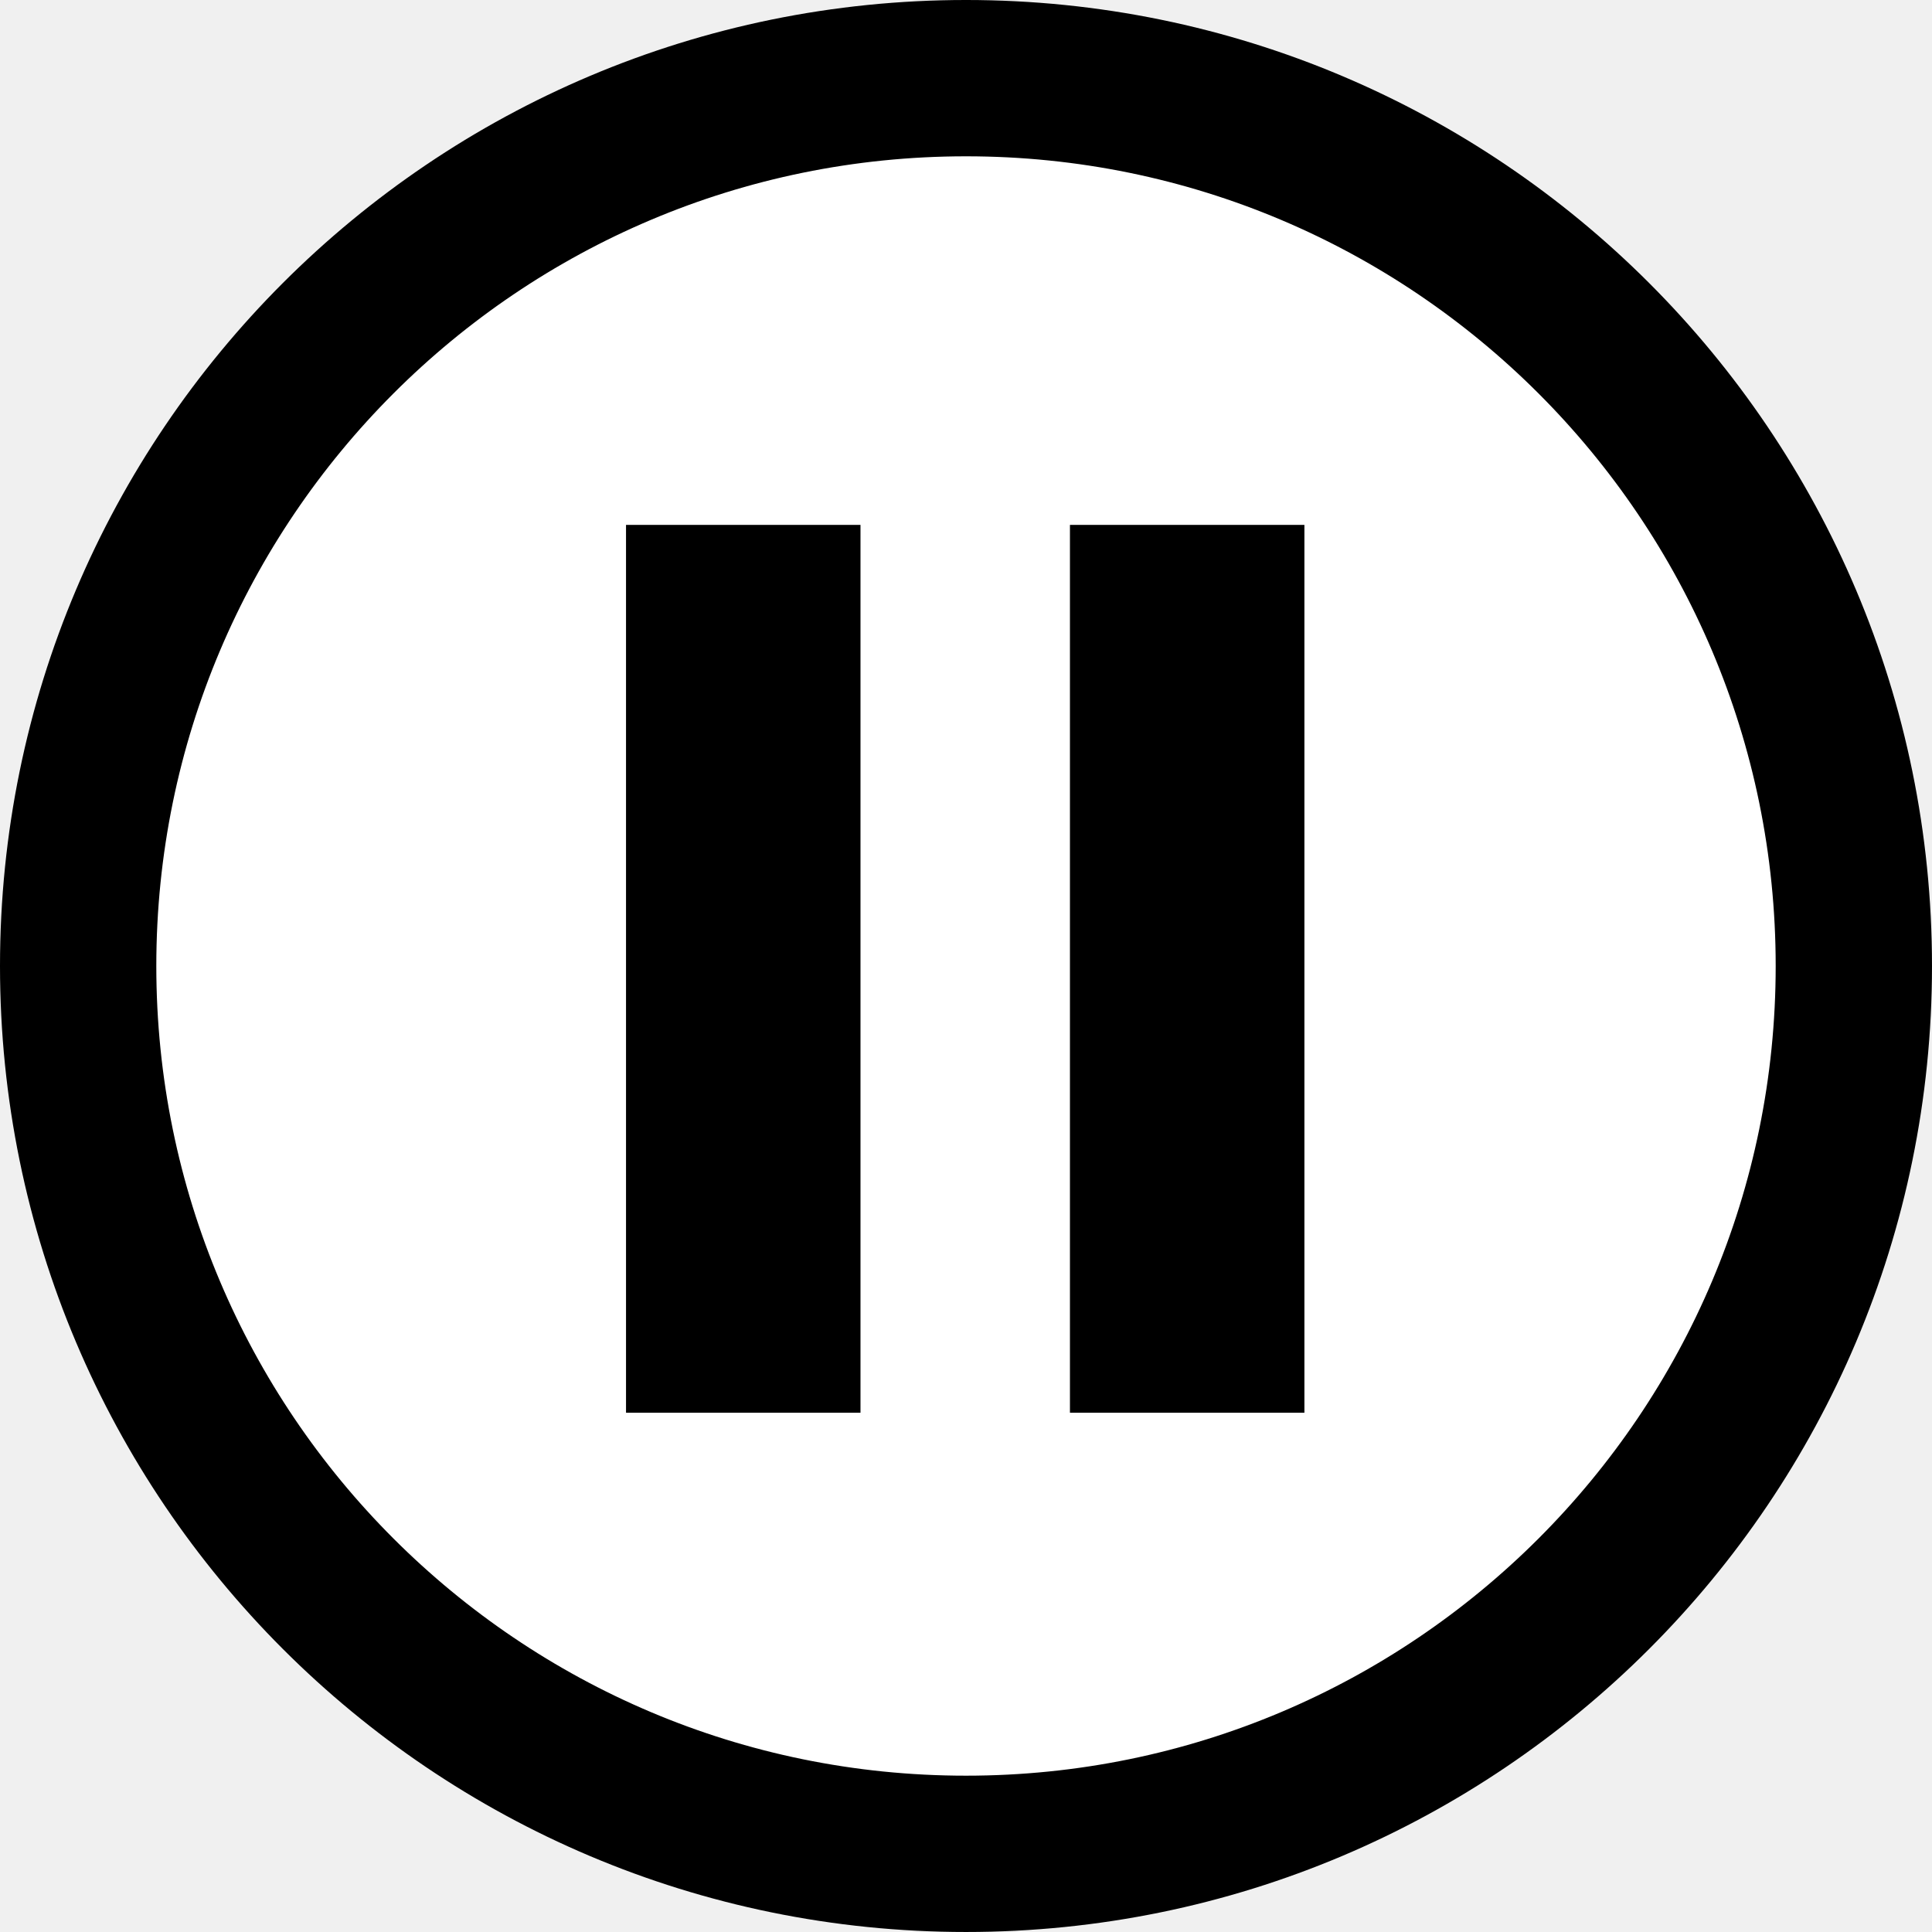
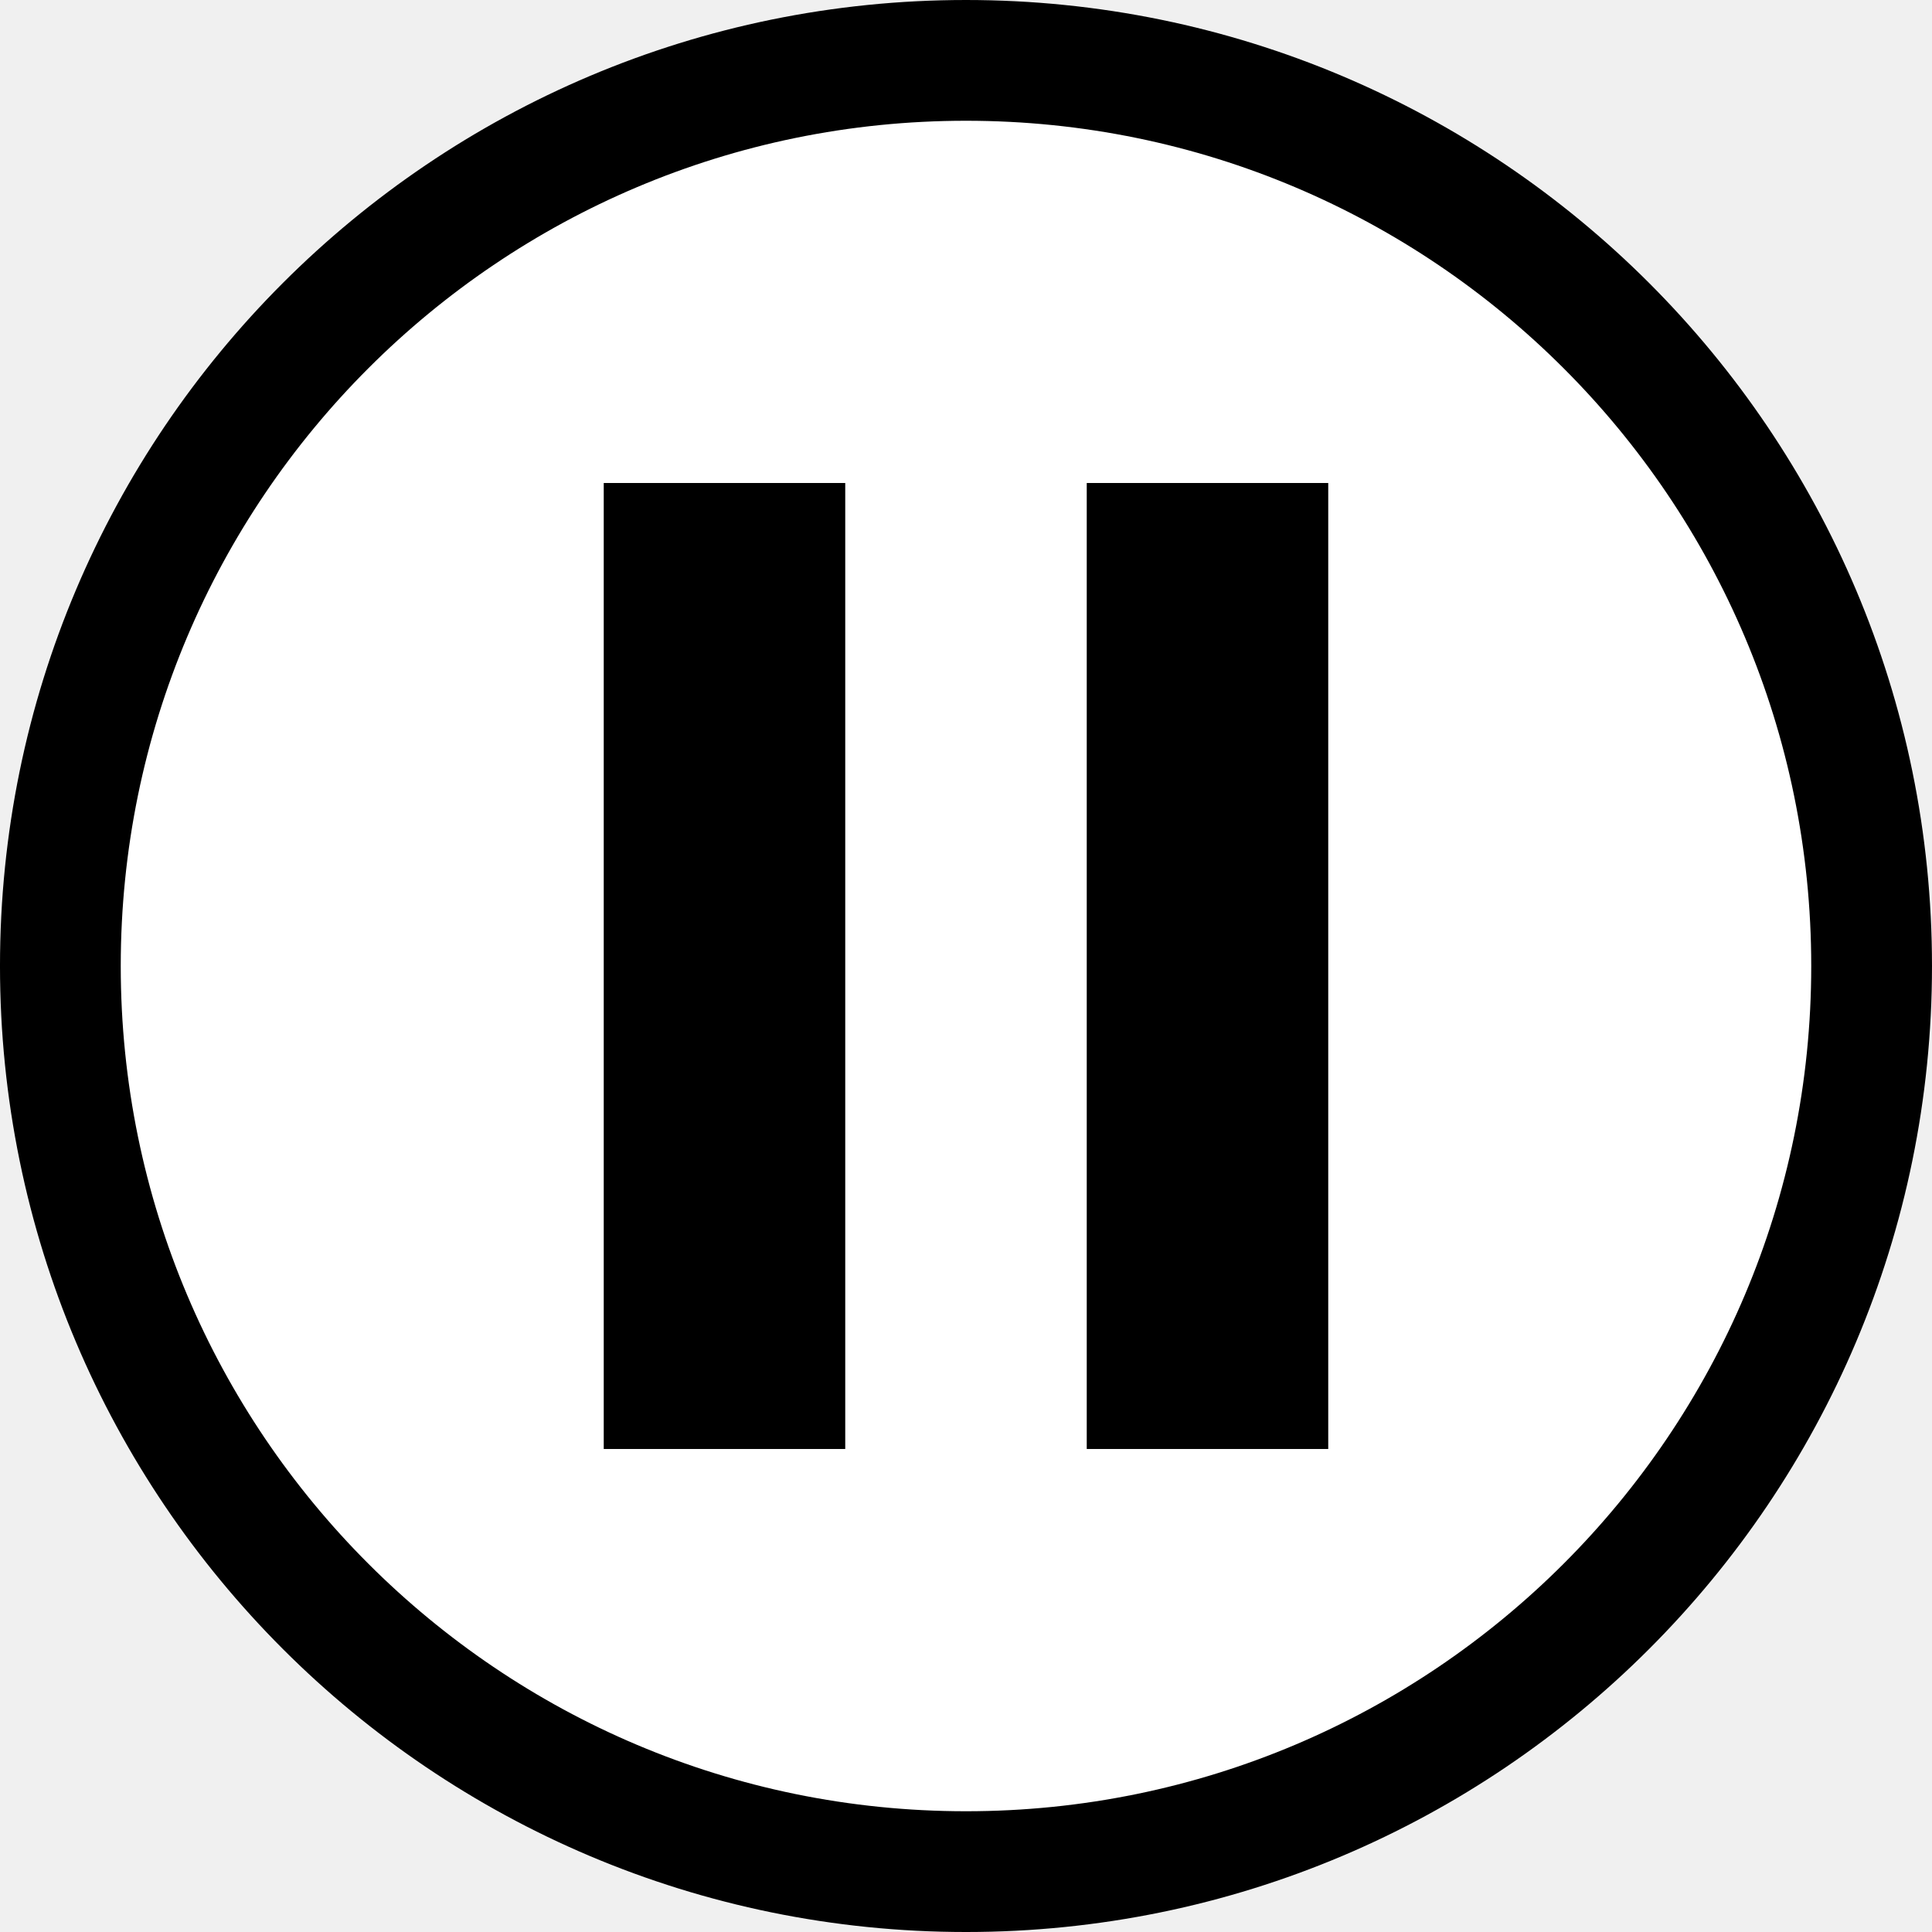
- <svg xmlns="http://www.w3.org/2000/svg" width="512" height="512" viewBox="0 0 135.467 135.467" version="1.1" id="svg2078">
-   <defs id="defs2072" />
-   <g id="layer1" transform="translate(0,-161.5333)">
-     <g transform="matrix(1.096009,0,0,-1.096009,-119.0813,965.4556)" id="g2631">
-       <path id="path2633" style="fill:#ffffff;fill-opacity:1;fill-rule:evenodd;stroke:none" d="m 113.65,671.7 c 0,31.37 25.43,56.8 56.8,56.8 31.37,0 56.8,-25.43 56.8,-56.8 0,-31.37 -25.43,-56.8 -56.8,-56.8 -31.37,0 -56.8,25.43 -56.8,56.8 z" />
-       <path id="path2635" style="fill:none;stroke:#000000;stroke-width:10;stroke-linecap:butt;stroke-linejoin:round;stroke-miterlimit:10;stroke-dasharray:none;stroke-opacity:1" d="m 113.65,671.7 c 0,31.37 25.43,56.8 56.8,56.8 31.37,0 56.8,-25.43 56.8,-56.8 0,-31.37 -25.43,-56.8 -56.8,-56.8 -31.37,0 -56.8,25.43 -56.8,56.8 z" />
-       <path id="path2637" style="fill:none;stroke:#000000;stroke-width:15;stroke-linecap:butt;stroke-linejoin:round;stroke-miterlimit:10;stroke-dasharray:none;stroke-opacity:1" d="m 156.2,699.92 v -56.8" />
-       <path id="path2639" style="fill:none;stroke:#000000;stroke-width:15;stroke-linecap:butt;stroke-linejoin:round;stroke-miterlimit:10;stroke-dasharray:none;stroke-opacity:1" d="m 184.6,699.92 v -56.8" />
-     </g>
+ <svg xmlns="http://www.w3.org/2000/svg" width="512" height="512" viewBox="0 0 135.467 135.467" version="1.1" id="svg8">
+   <defs id="defs2" />
+   <g id="layer1" transform="translate(0,-161.5334)">
+     <text xml:space="preserve" style="font-style:normal;font-weight:normal;font-size:10.583px;line-height:1.25;font-family:sans-serif;letter-spacing:0px;word-spacing:0px;fill:#000000;fill-opacity:1;stroke:none;stroke-width:0.265" x="50.8" y="225.033" id="text851">
+       <tspan id="tspan849" x="50.8" y="234.397" style="stroke-width:0.265" />
+     </text>
+     <circle style="opacity:1;fill:#ffffff;fill-opacity:1;stroke:#000000;stroke-width:8.467;stroke-linecap:square;stroke-linejoin:round;stroke-miterlimit:4;stroke-dasharray:none;stroke-opacity:1;paint-order:normal" id="path837" cx="67.733" cy="229.267" r="63.5" />
+     <rect style="opacity:1;fill:#000000;fill-opacity:1;stroke:none;stroke-width:8.467;stroke-linecap:square;stroke-linejoin:round;stroke-miterlimit:4;stroke-dasharray:none;stroke-opacity:1;paint-order:normal" id="rect849" width="16.933" height="67.733" x="76.2" y="195.4" />
+     <rect style="opacity:1;fill:#000000;fill-opacity:1;stroke:none;stroke-width:8.467;stroke-linecap:square;stroke-linejoin:round;stroke-miterlimit:4;stroke-dasharray:none;stroke-opacity:1;paint-order:normal" id="rect849-6" width="16.933" height="67.733" x="42.333" y="195.4" />
  </g>
</svg>
